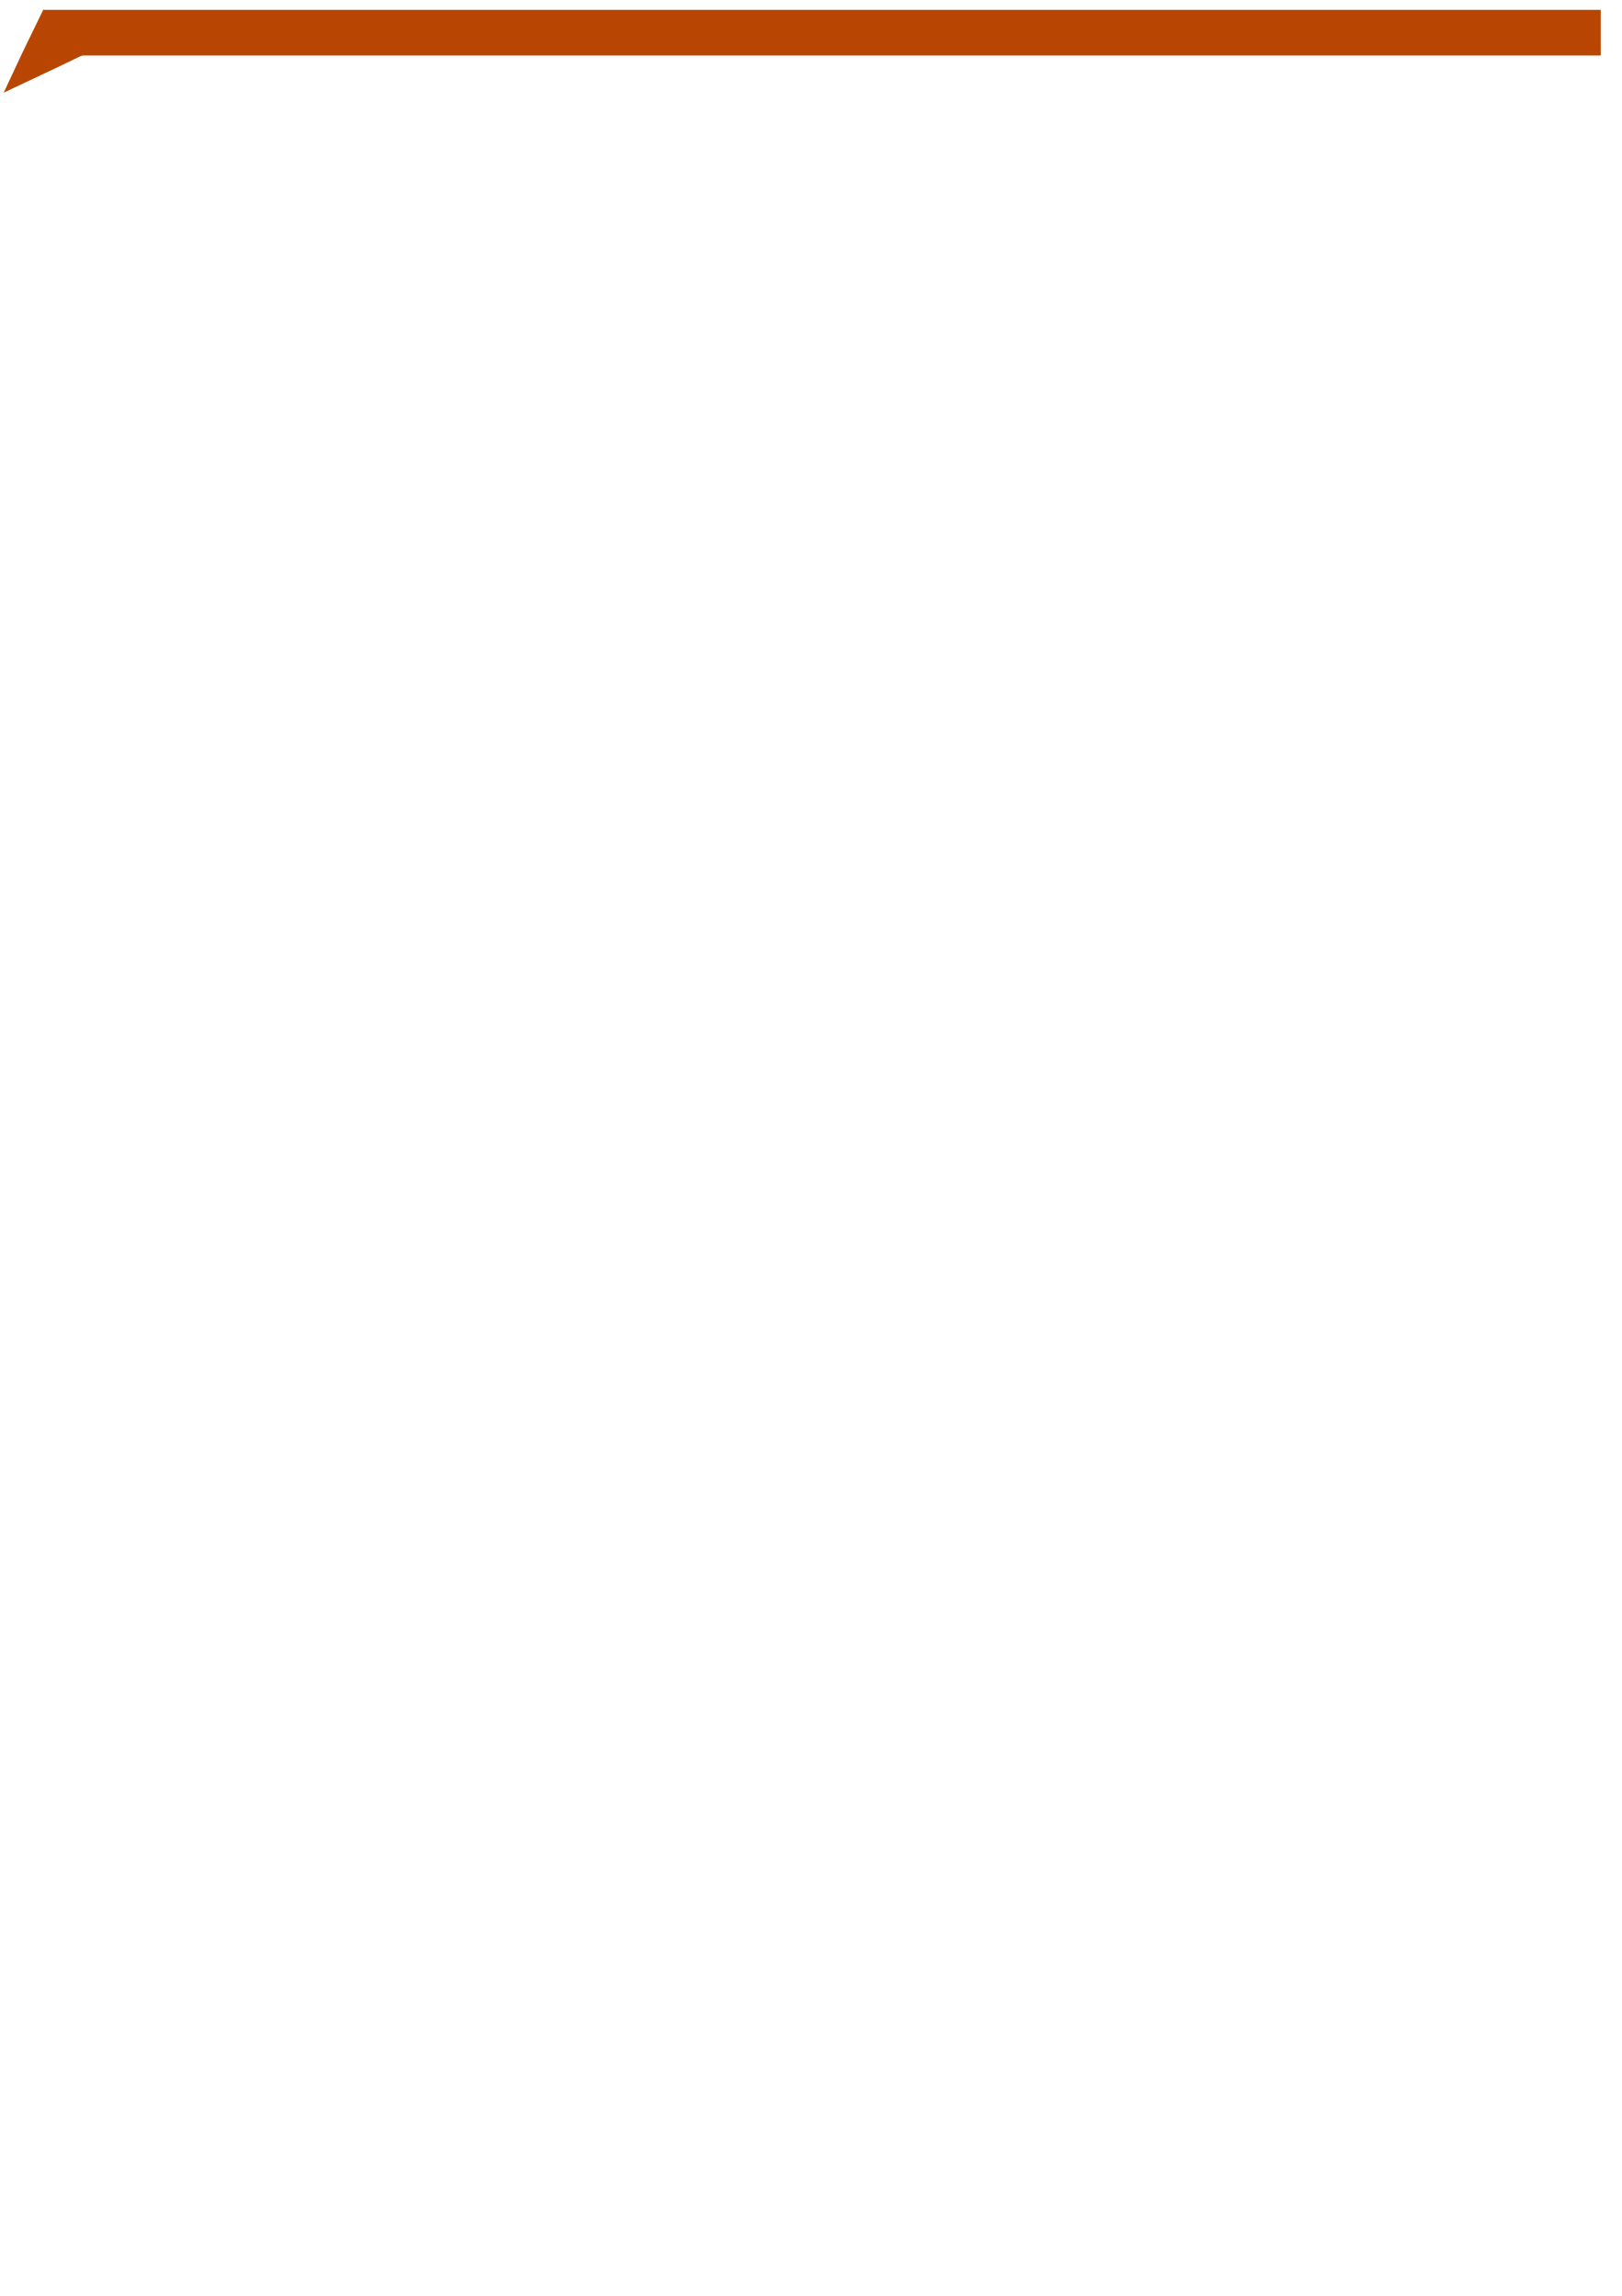
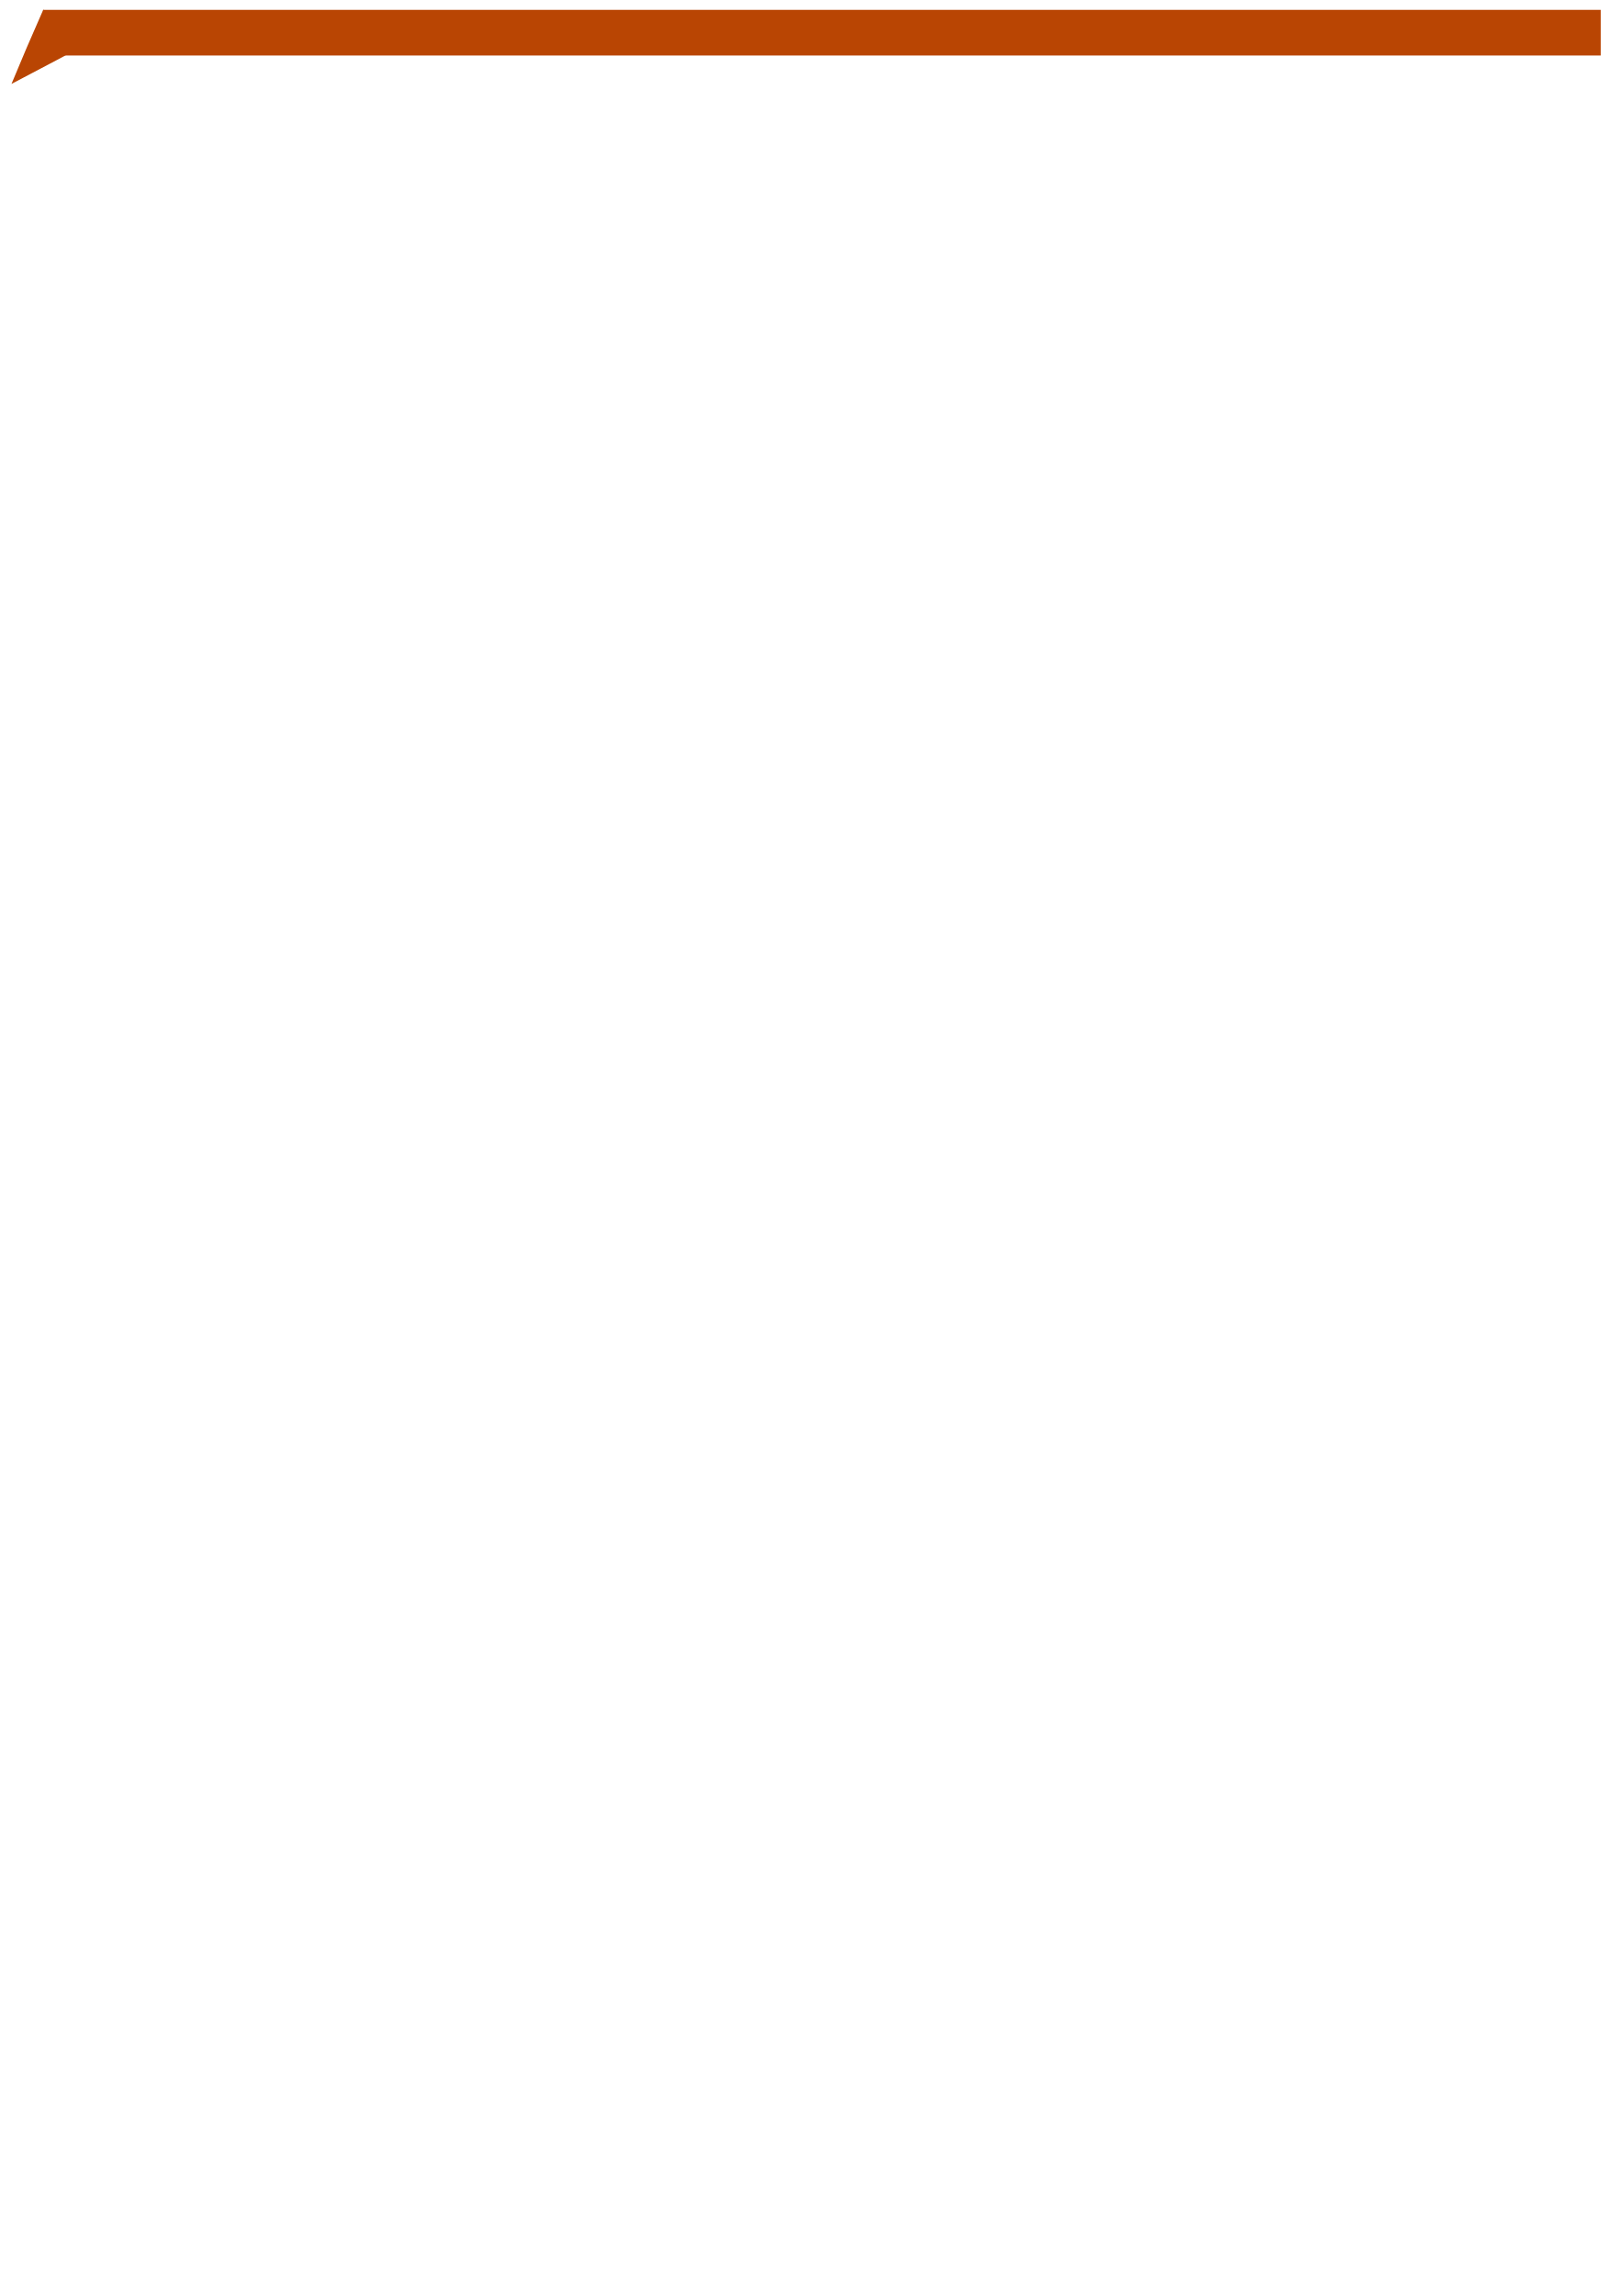
<svg xmlns="http://www.w3.org/2000/svg" width="594mm" height="841mm" viewBox="0 0 594 841" version="1.1" id="svg8">
  <defs id="defs2" />
  <g id="layer1">
    <g id="g27" style="fill:#ea5c0d;fill-opacity:1" transform="matrix(1.191658,0,0,2.129972,-448.9504,-301.9429)">
      <g id="g22" style="fill:#ea5c0d;fill-opacity:1" transform="matrix(1,0,0,0.8008272,4.57078,24.71687)">
        <rect style="fill:#b94503;fill-opacity:1;stroke-width:1.272" id="rect10" width="478.734" height="9.801" x="385.434" y="148.269" />
      </g>
-       <path style="fill:#b94503;fill-opacity:1;stroke-width:0.265" id="path9" d="m 374.344,130.995 -0.438,0.189 -0.422,0.174 0.055,-0.474 0.06,-0.452 0.383,0.285 z" transform="matrix(-31.26629,13.65137,19.76622,7.265559,9492.951,-5904.365)" />
+       <path style="fill:#b94503;fill-opacity:1;stroke-width:0.265" id="path9" d="m 374.344,130.995 -0.438,0.189 -0.422,0.174 0.055,-0.474 0.06,-0.452 0.383,0.285 z" transform="matrix(-25.0875,12.2086,15.86005,6.497687,7694.041,-5265.191)" />
    </g>
  </g>
</svg>
